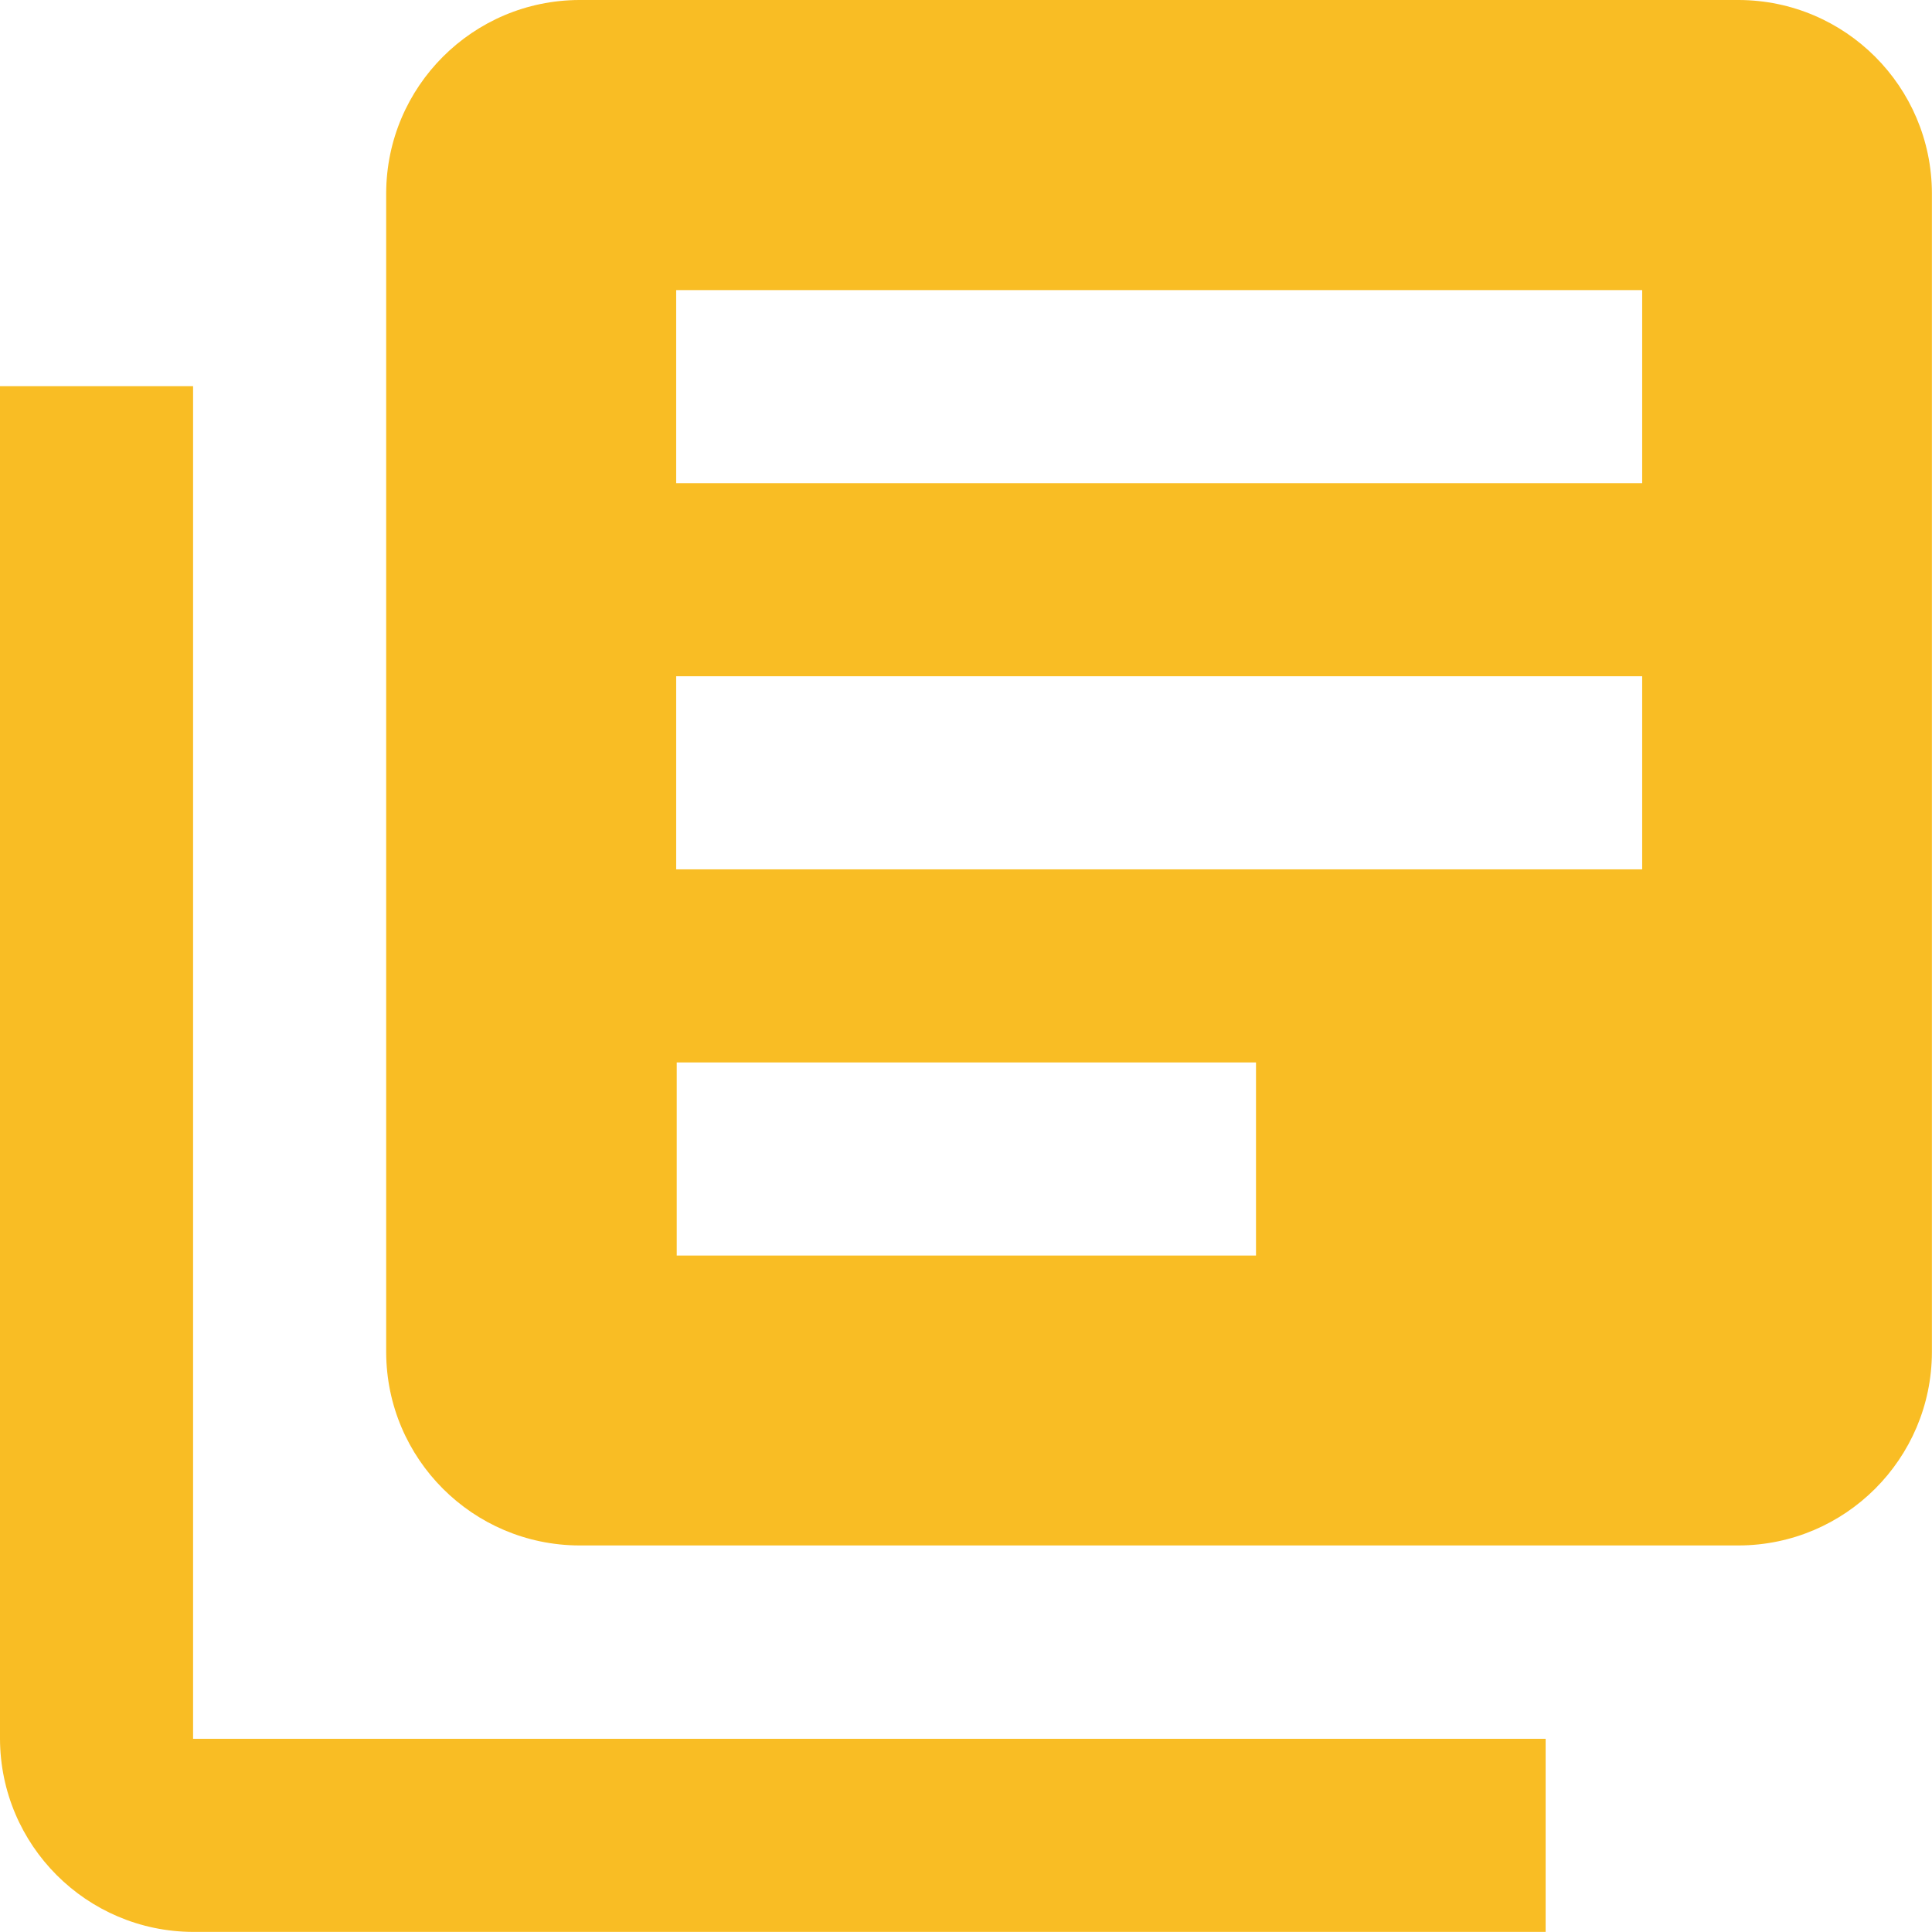
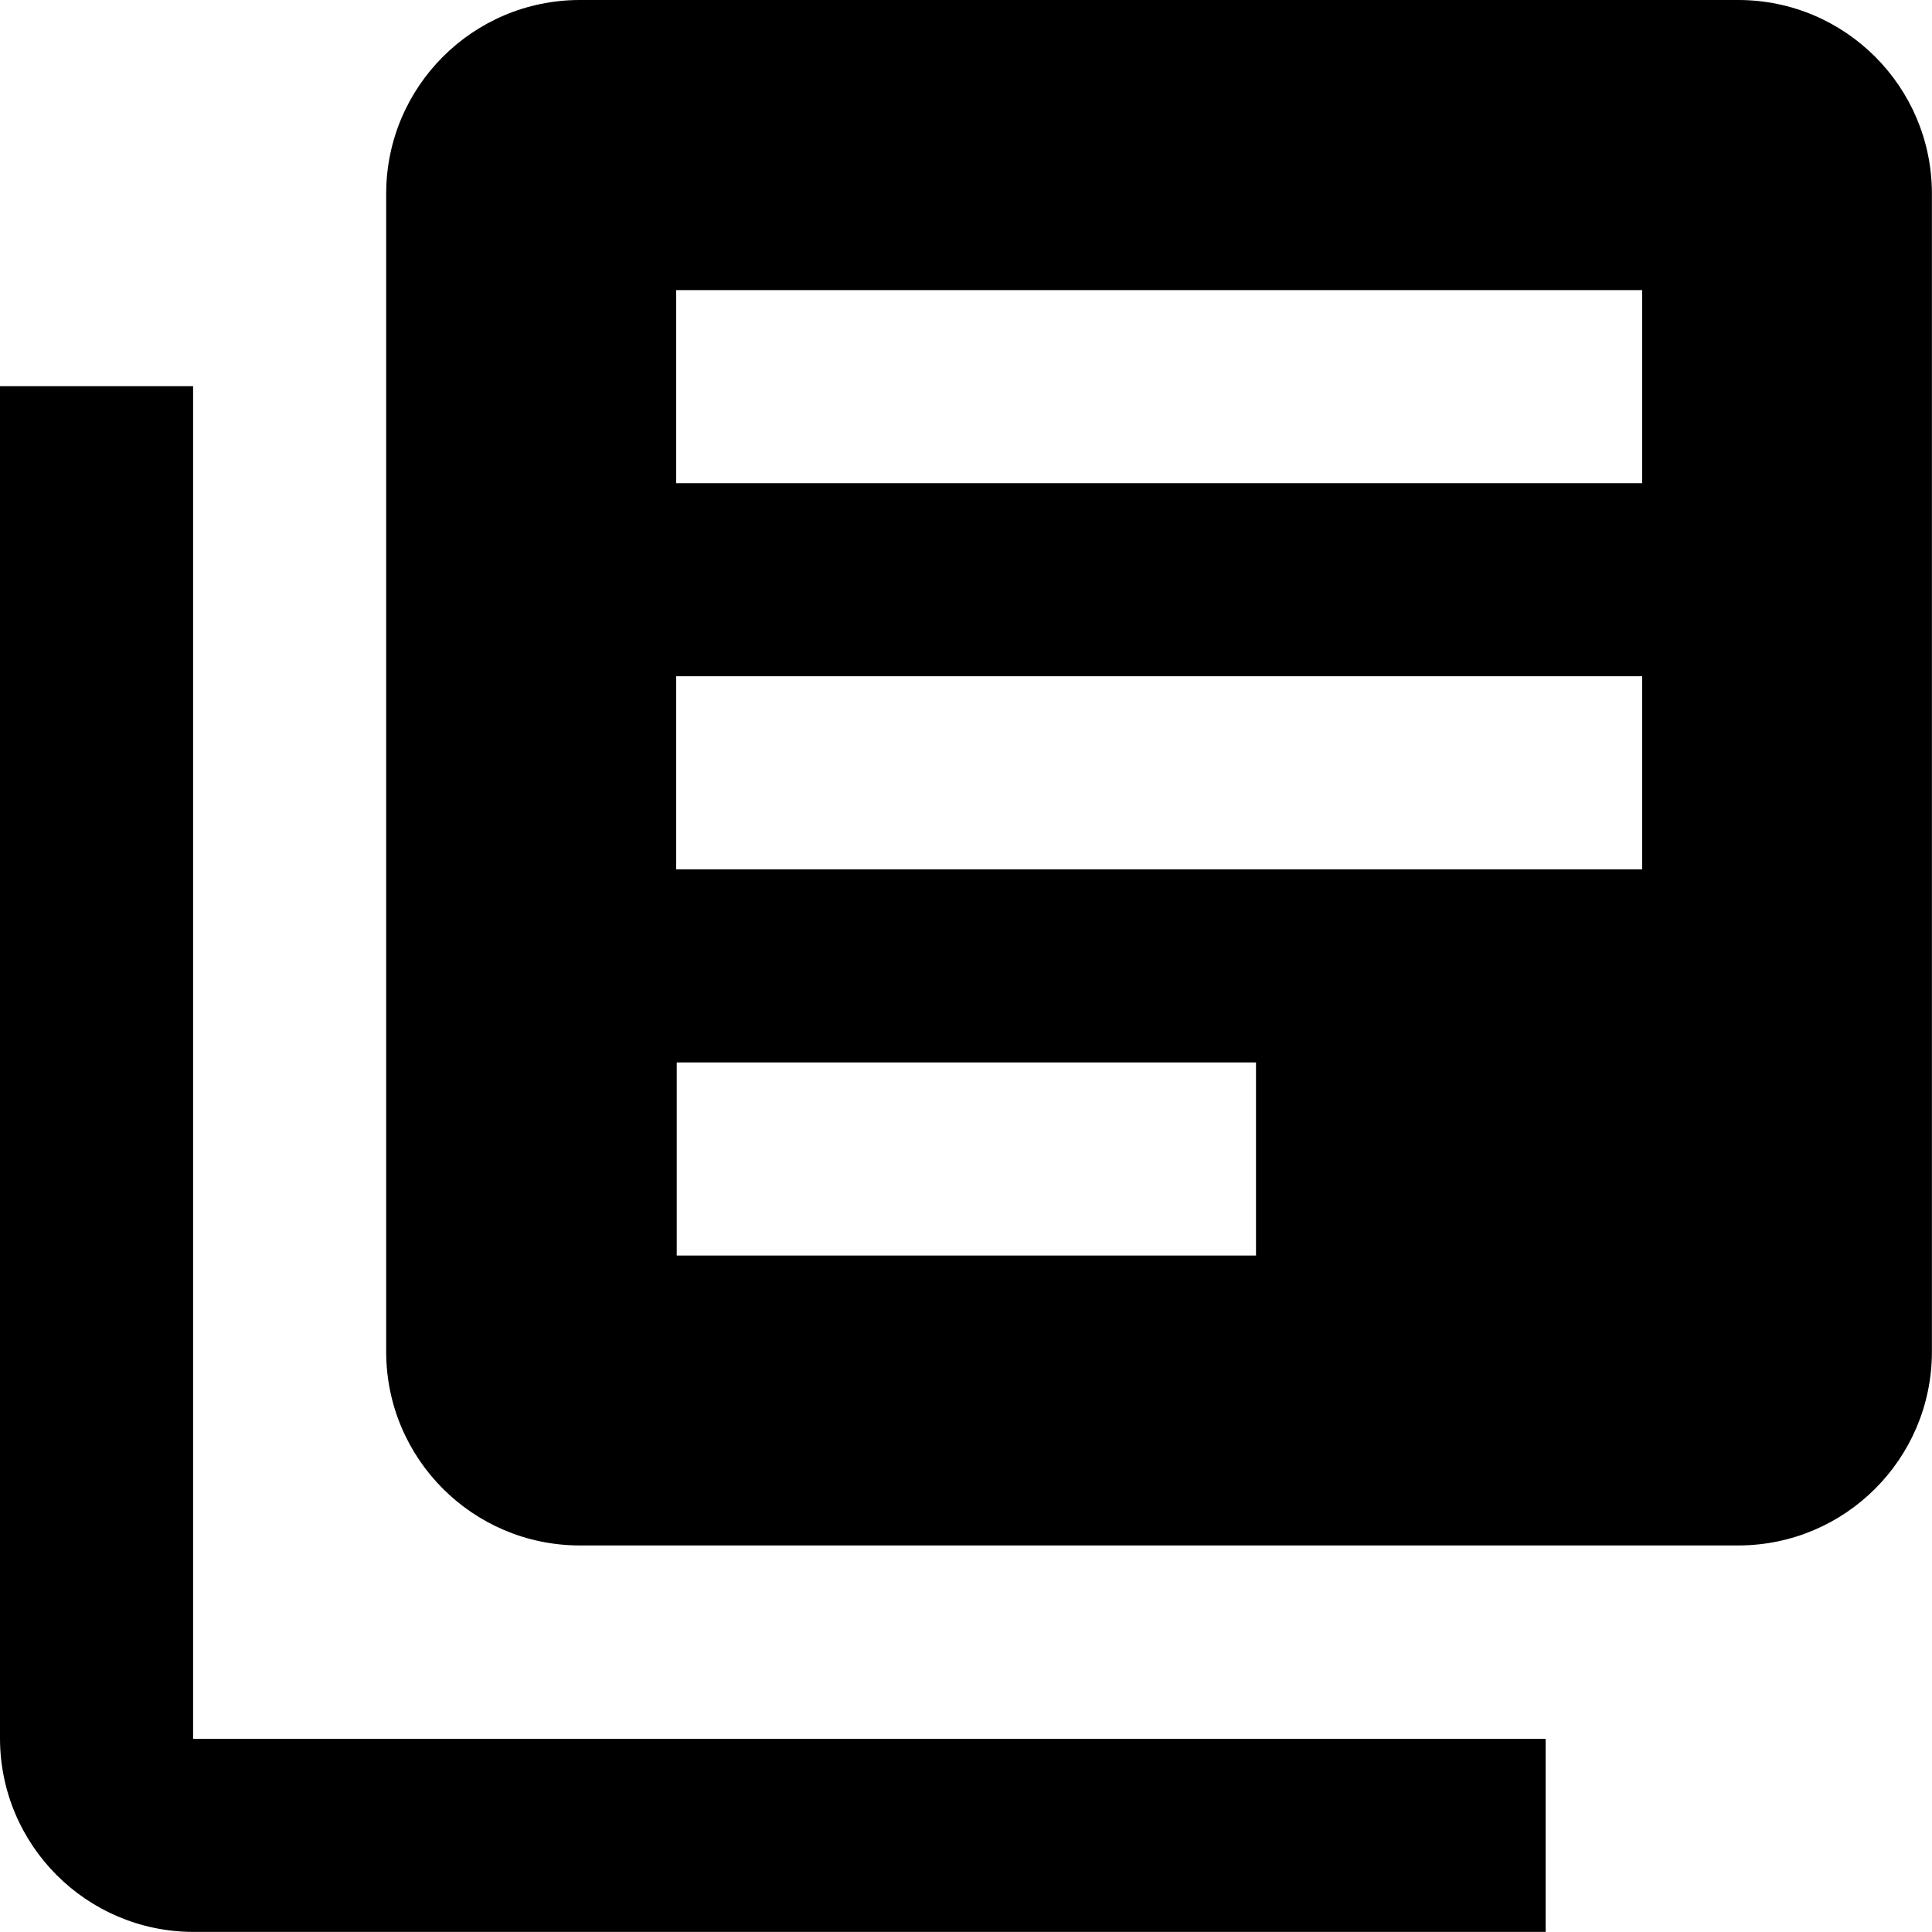
<svg xmlns="http://www.w3.org/2000/svg" width="21.012" height="21.012" viewBox="0 0 21.012 21.012">
-   <defs>
-     <style>.a{fill:#f9bd24;}</style>
-   </defs>
  <path class="a" d="M5.1,7.2H3V21.911a2.107,2.107,0,0,0,2.1,2.1H19.81v-2.1H5.1ZM21.911,3H9.3A2.107,2.107,0,0,0,7.2,5.1V17.708a2.107,2.107,0,0,0,2.1,2.1H21.911a2.107,2.107,0,0,0,2.1-2.1V5.1A2.107,2.107,0,0,0,21.911,3ZM20.86,12.455H10.354v-2.1H20.86Zm-4.2,4.2h-6.3v-2.1h6.3Zm4.2-8.4H10.354v-2.1H20.86Z" transform="translate(-3 -3)" />
</svg>
